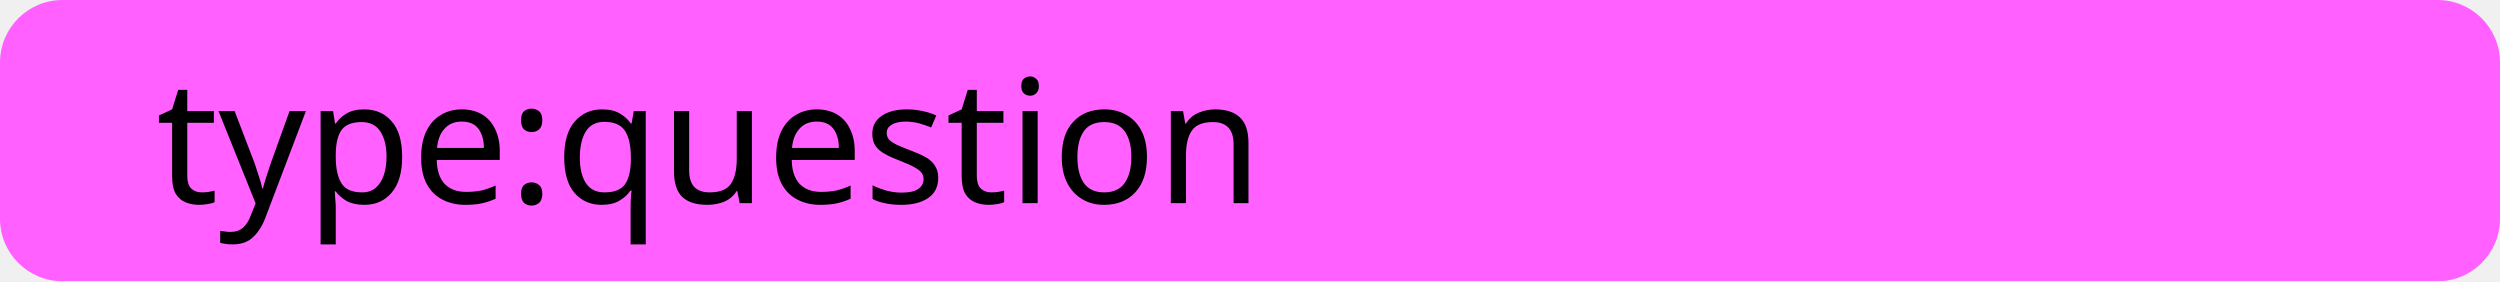
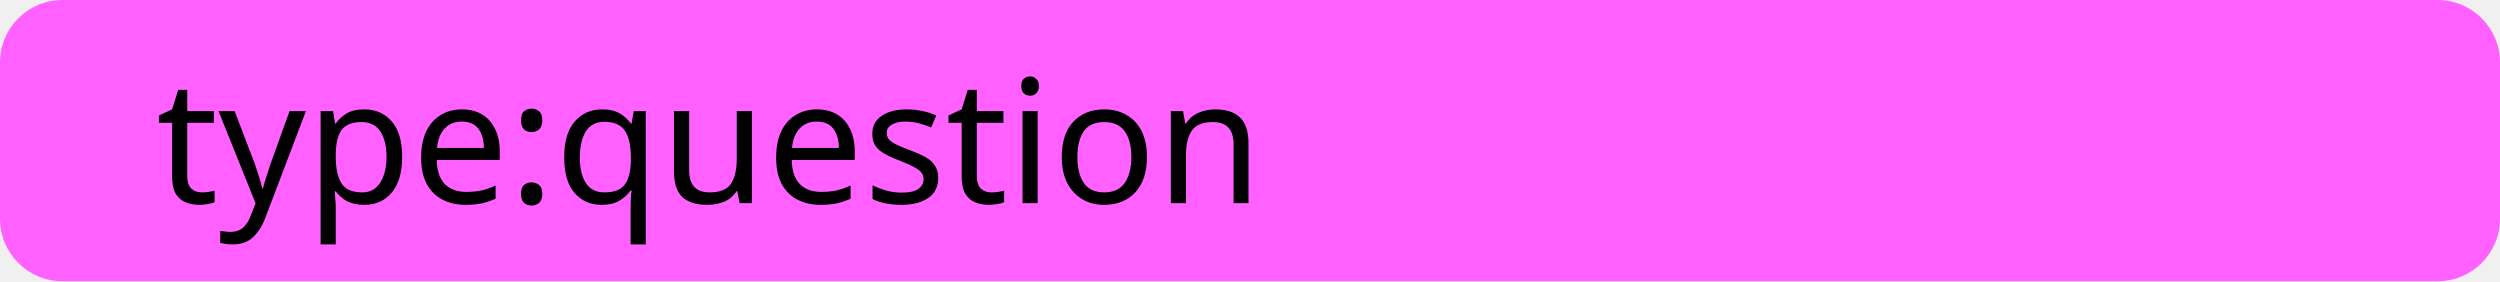
<svg xmlns="http://www.w3.org/2000/svg" width="160" height="18">
-   <mask id="a">
-     <rect width="160" height="18" rx="4" fill="#fff" />
-   </mask>
-   <g mask="url(#a)">
-     <path fill="#ff60ff" d="M0 0h160v18H0z" />
-   </g>
  <g fill="#000000" font-family="sans-serif" font-size="11">
+     <rect width="160" height="18" rx="4" fill="#ff60ff">
+       </rect>
    <text x="10" y="13">type:question</text>
  </g>
</svg>
